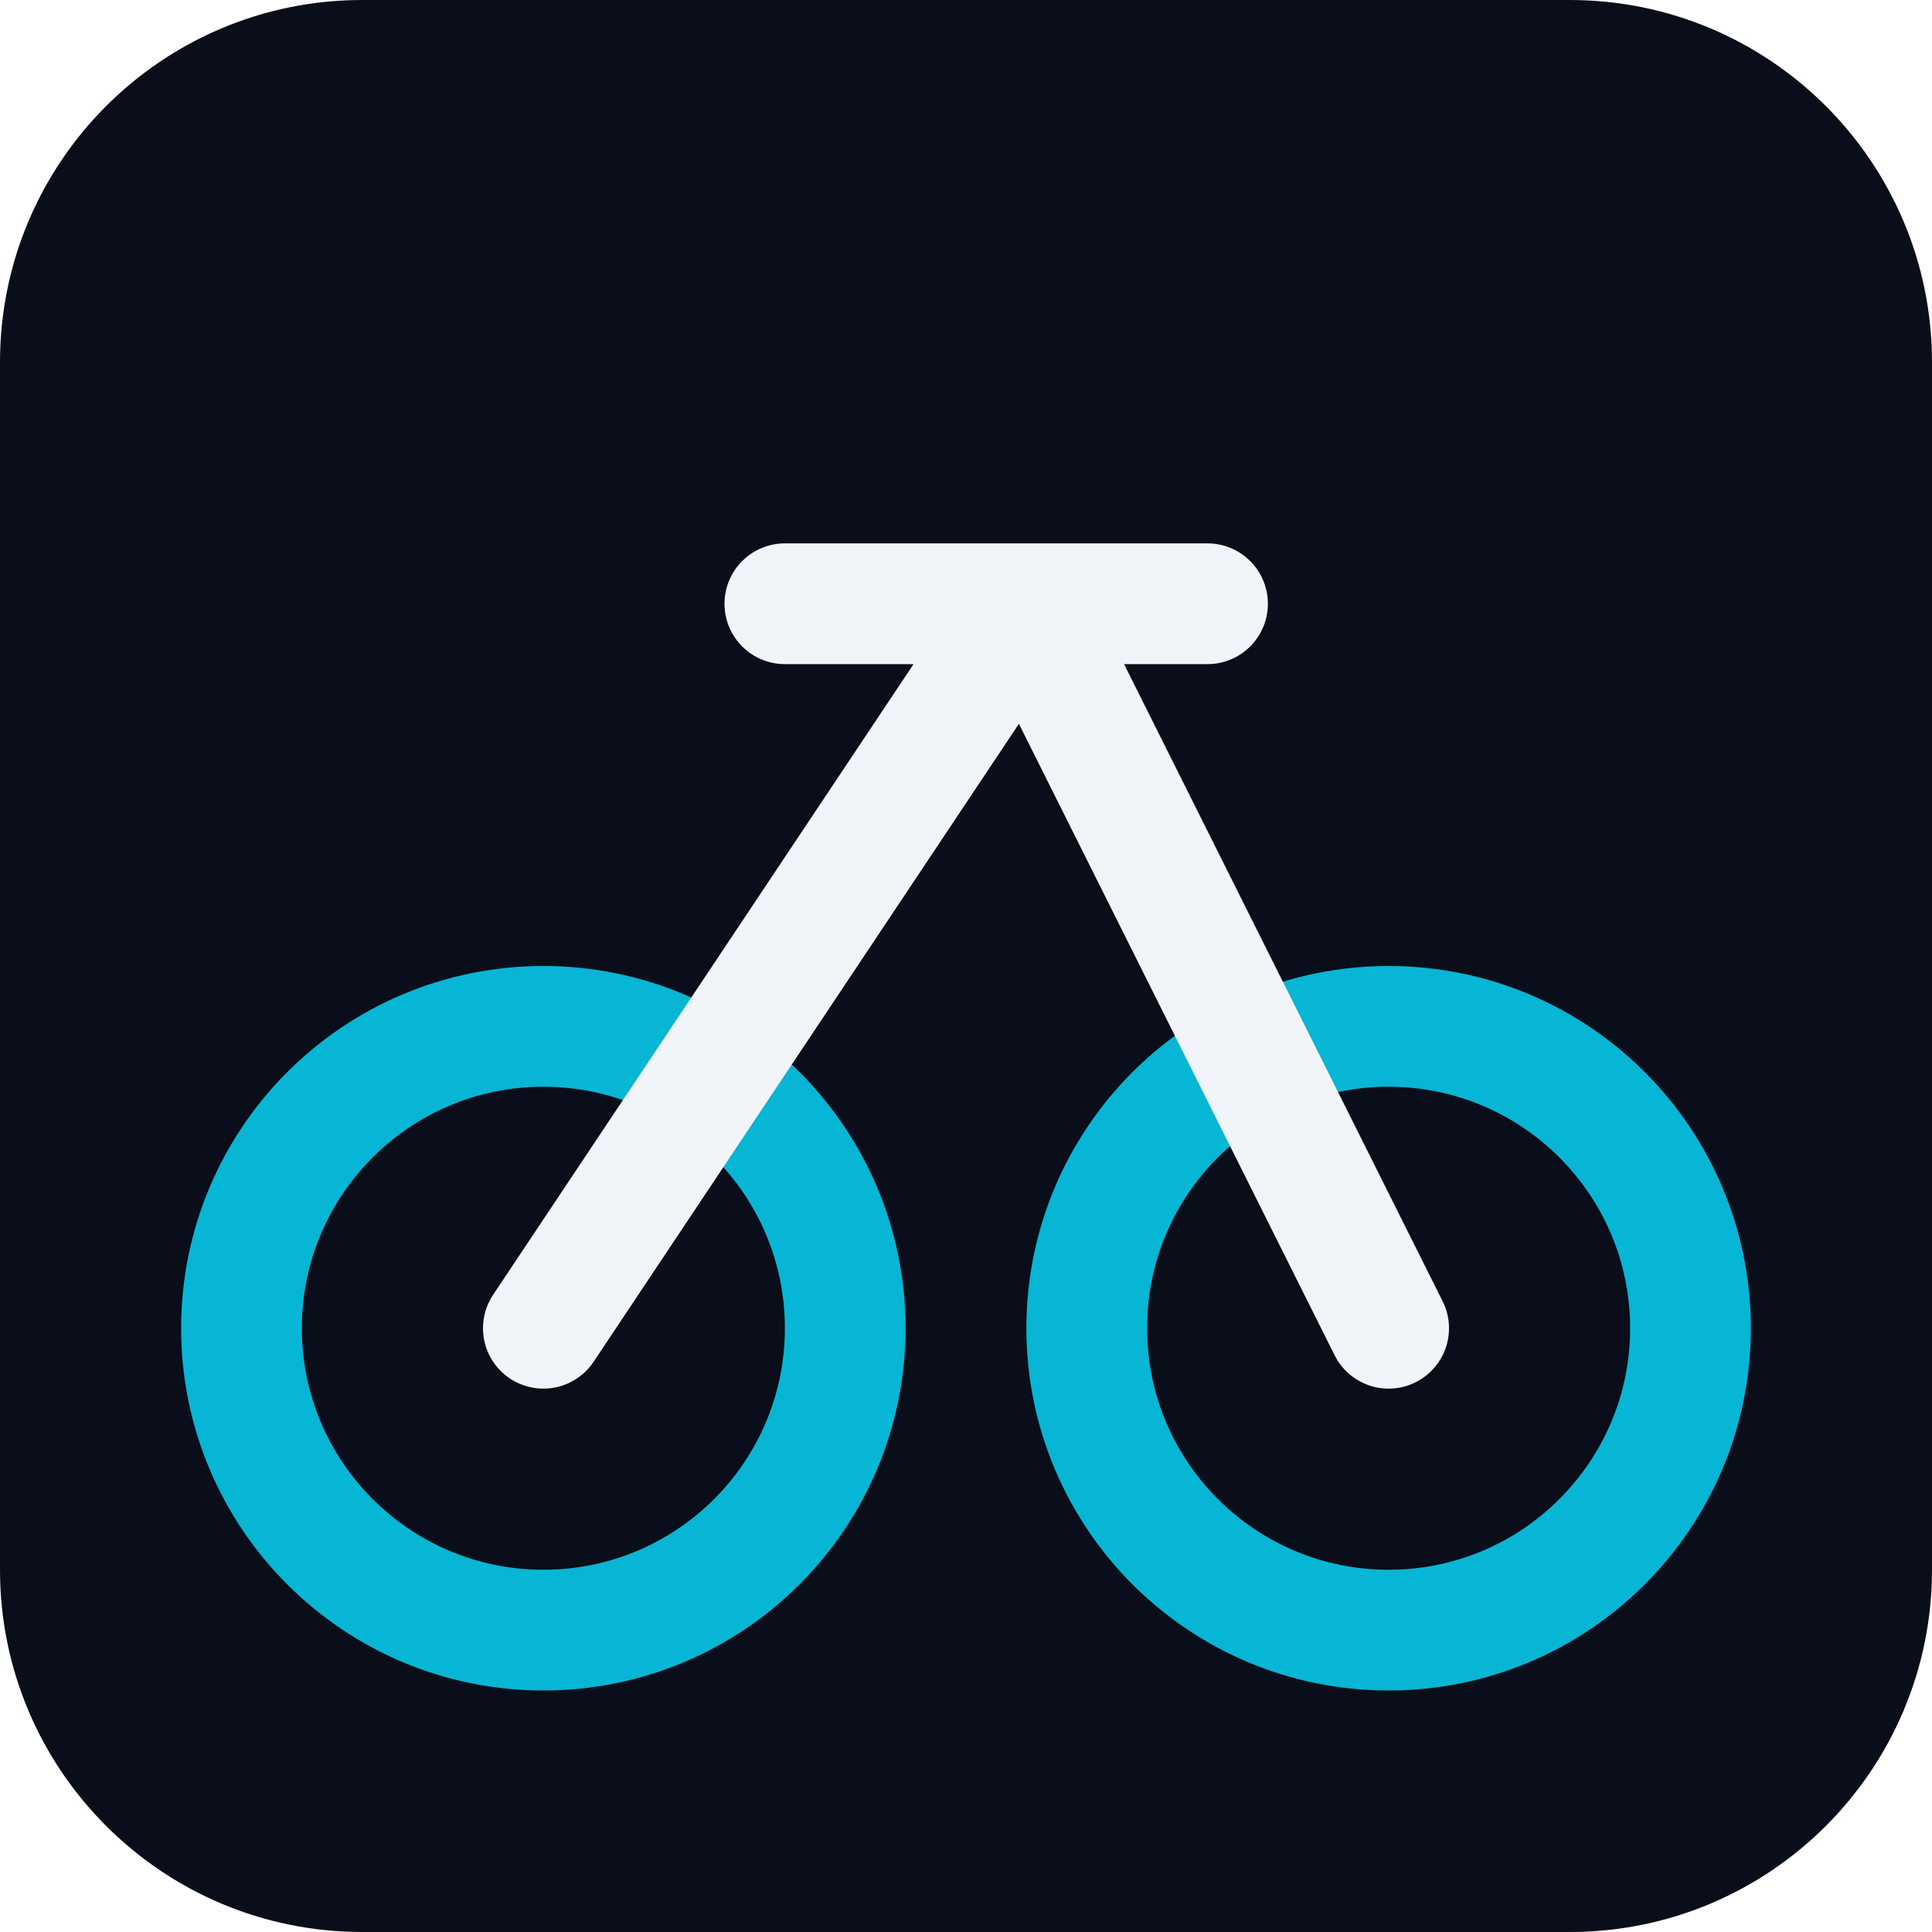
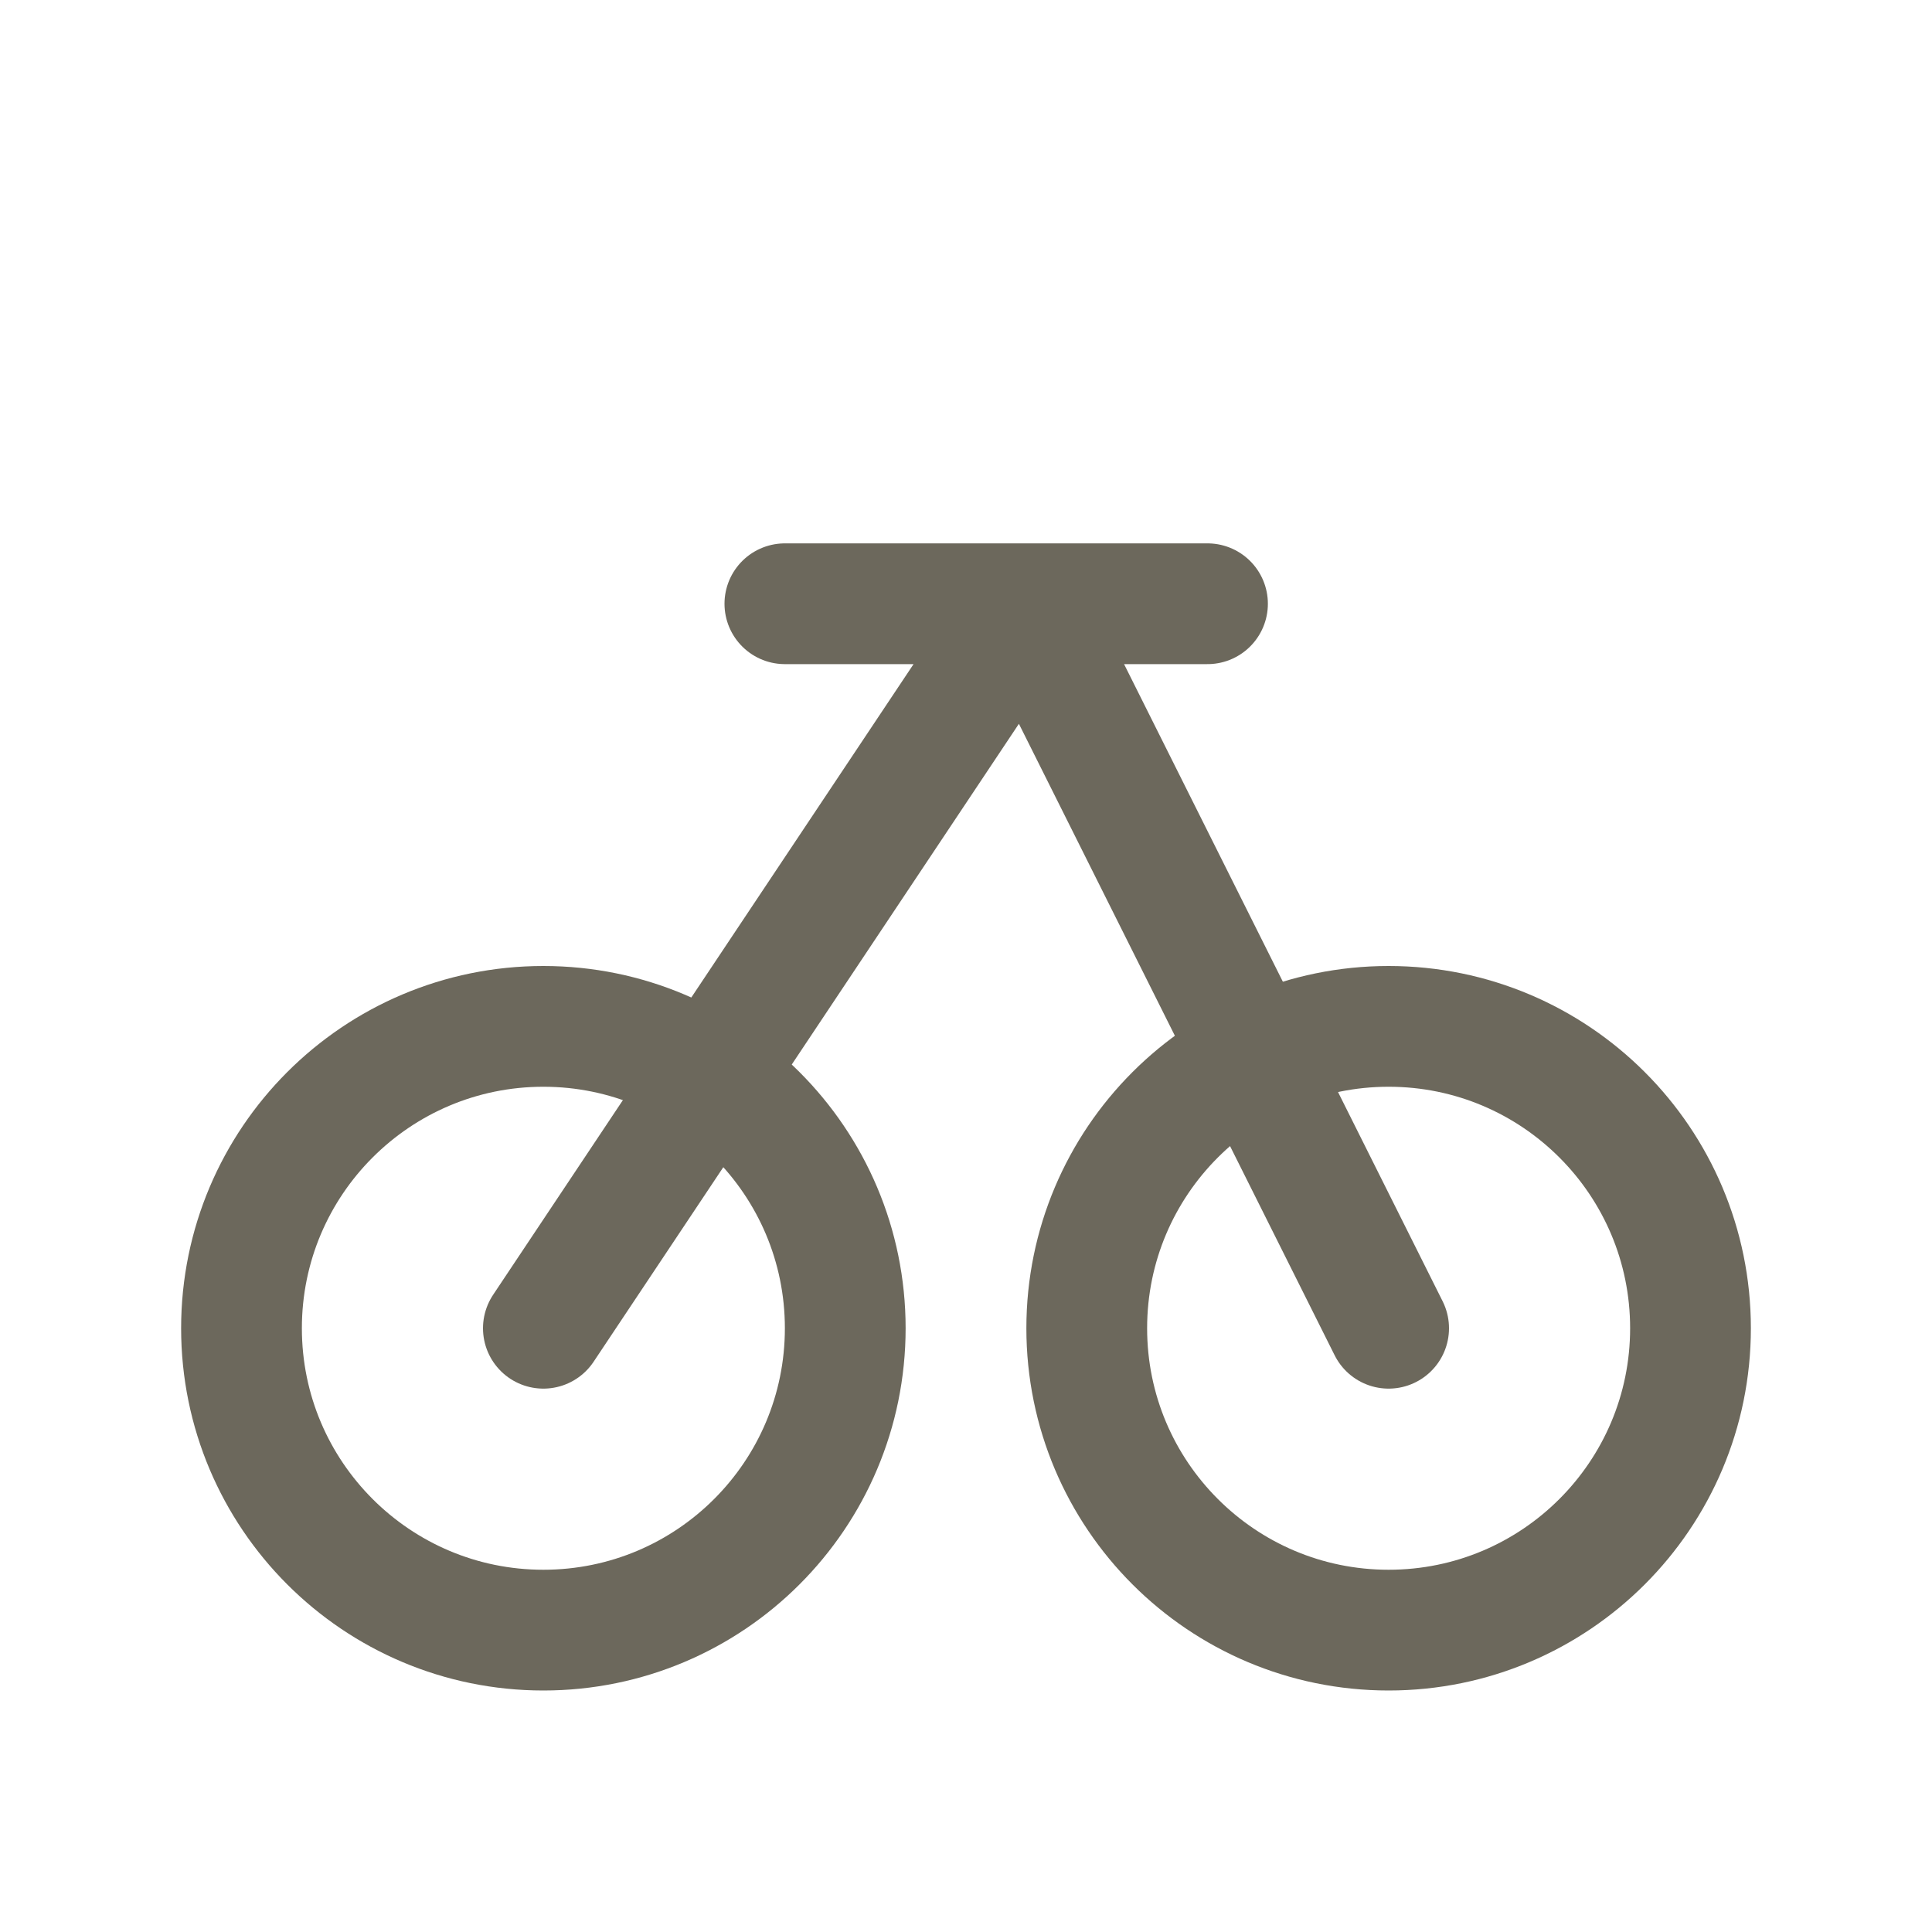
<svg xmlns="http://www.w3.org/2000/svg" viewBox="0 0 32 32">
-   <rect width="32" height="32" rx="6" fill="#0a0e1a" />
-   <circle cx="9" cy="22" r="5" fill="none" stroke="#06b6d4" stroke-width="2" />
-   <circle cx="23" cy="22" r="5" fill="none" stroke="#06b6d4" stroke-width="2" />
-   <path d="M9 22 L17 10 L23 22 M13 10 L20 10" fill="none" stroke="#f1f5f9" stroke-width="2" stroke-linecap="round" stroke-linejoin="round" />
+   <circle cx="9" cy="22" r="5" fill="none" stroke="#6c685c" stroke-width="2" />
+   <circle cx="23" cy="22" r="5" fill="none" stroke="#6c685c" stroke-width="2" />
+   <path d="M9 22 L17 10 L23 22 M13 10 L20 10" fill="none" stroke="#6c685c" stroke-width="2" stroke-linecap="round" stroke-linejoin="round" />
</svg>
